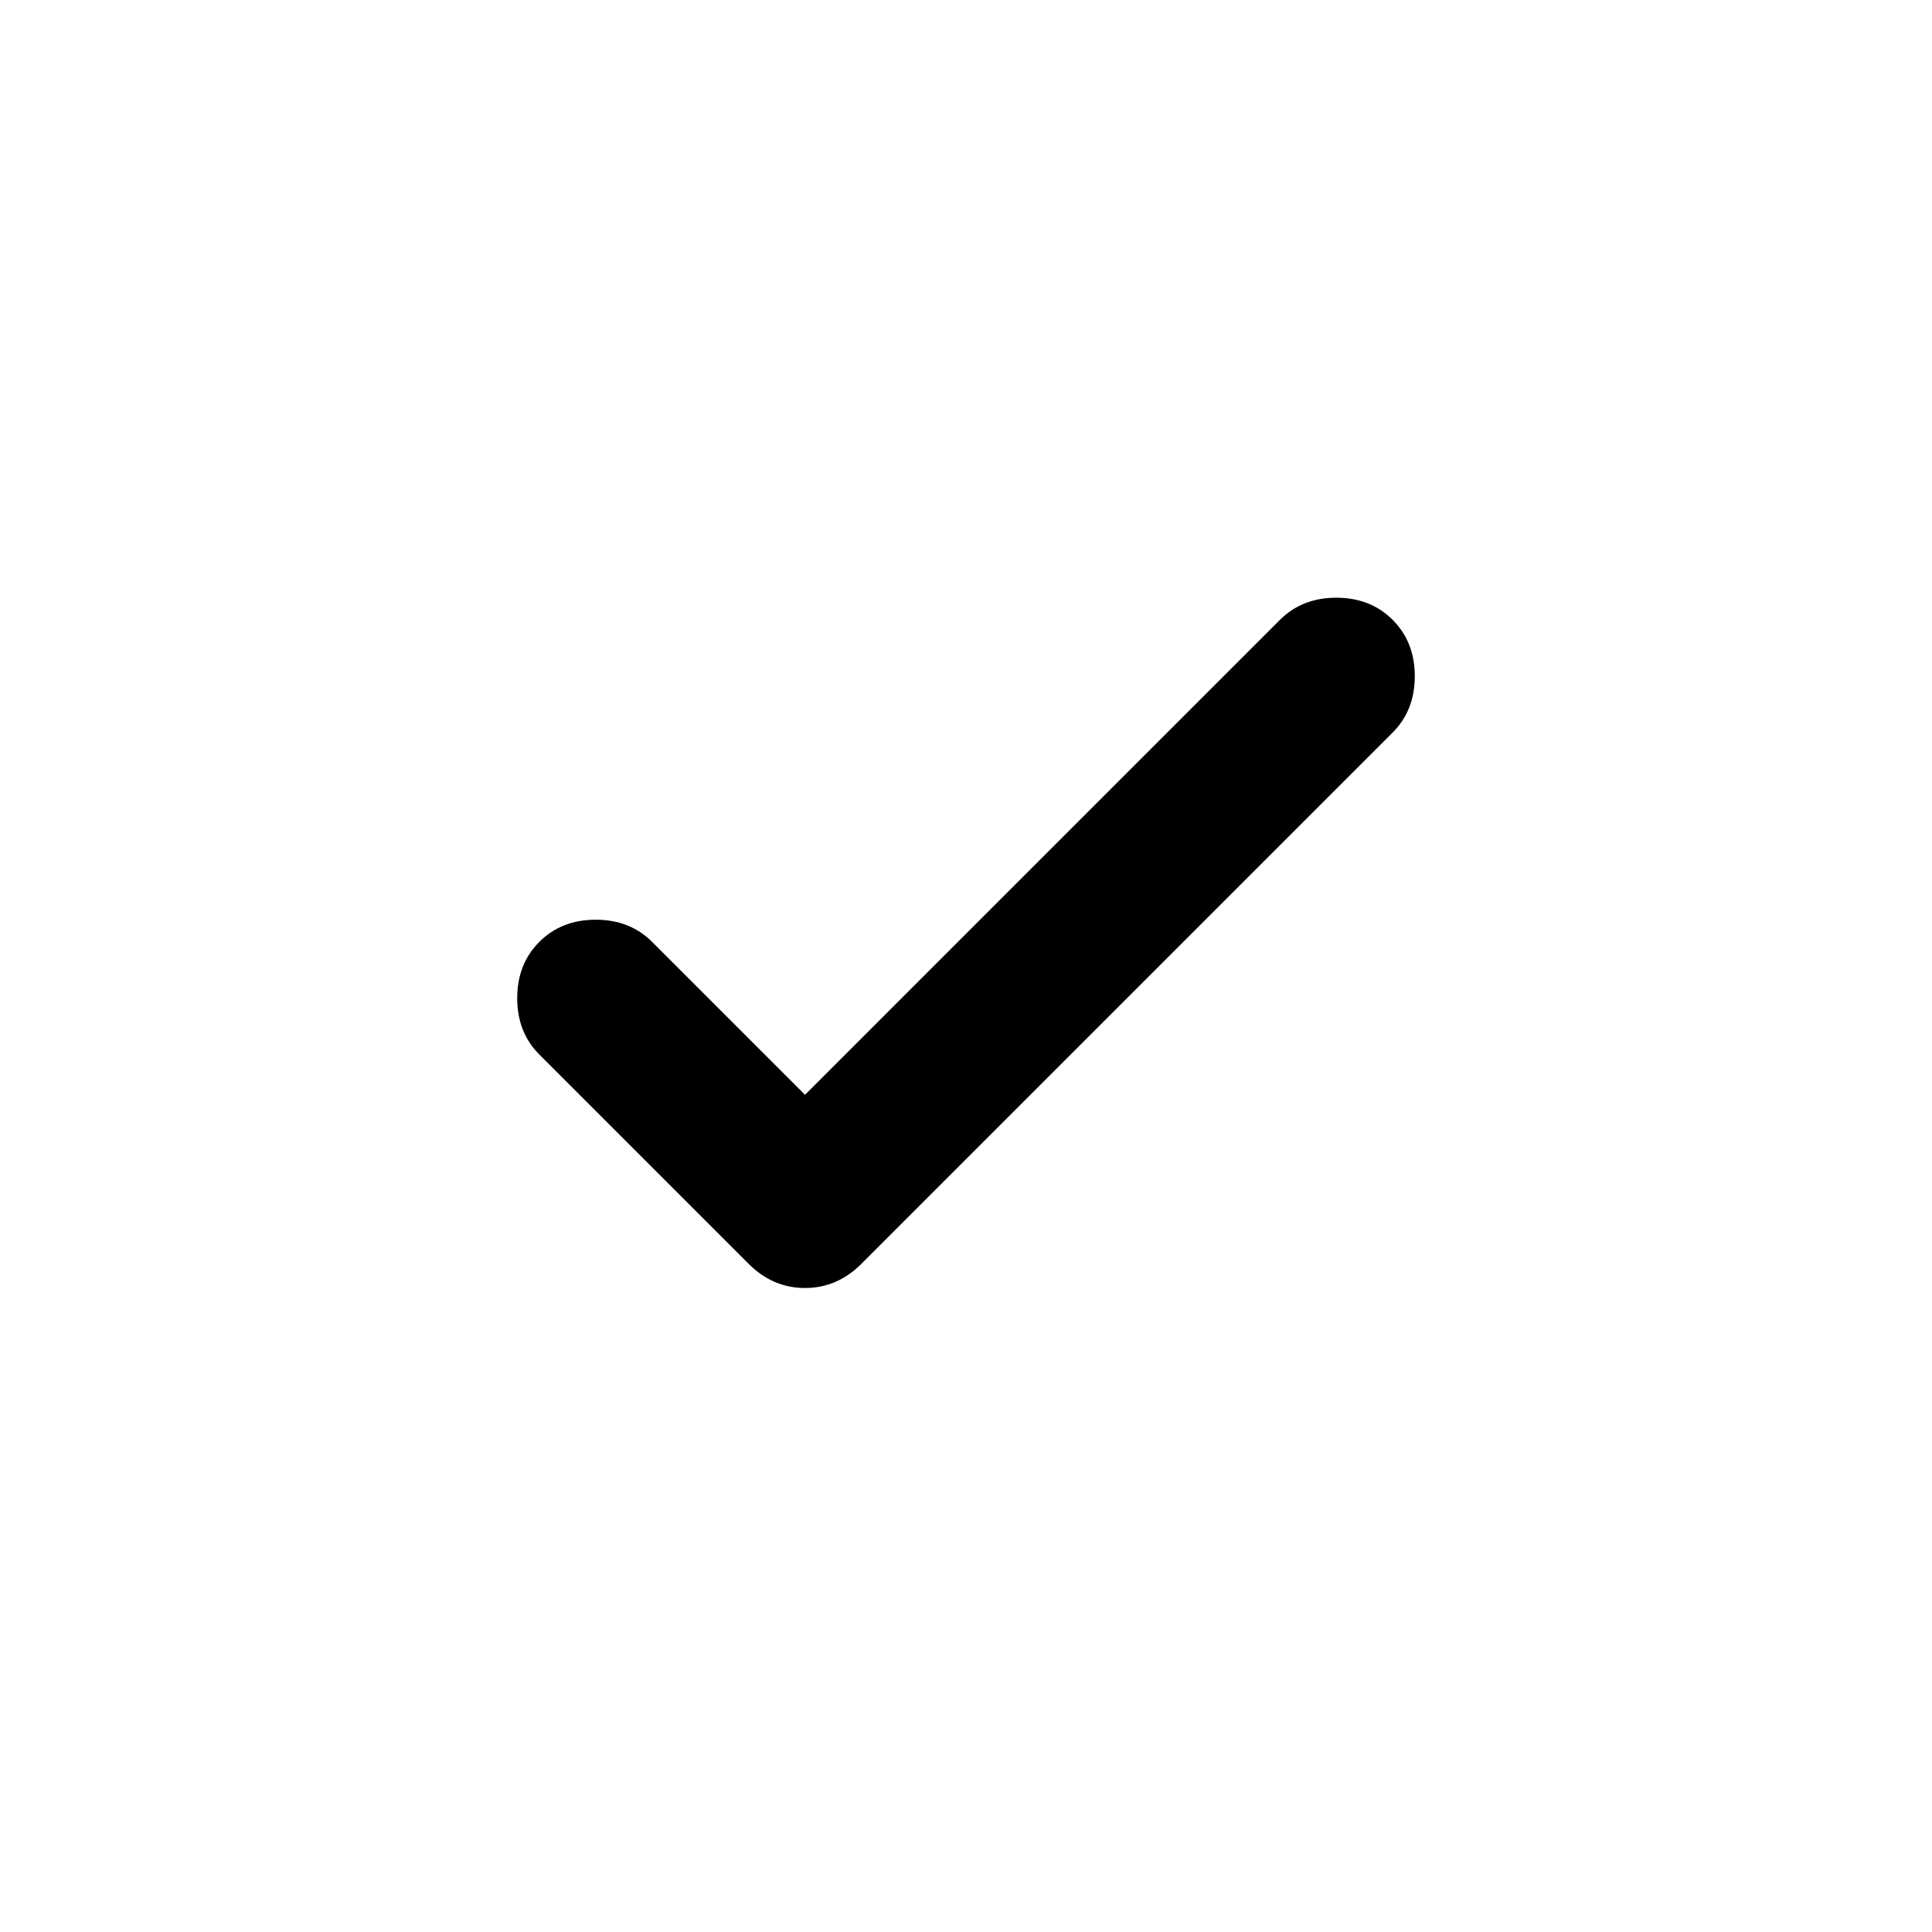
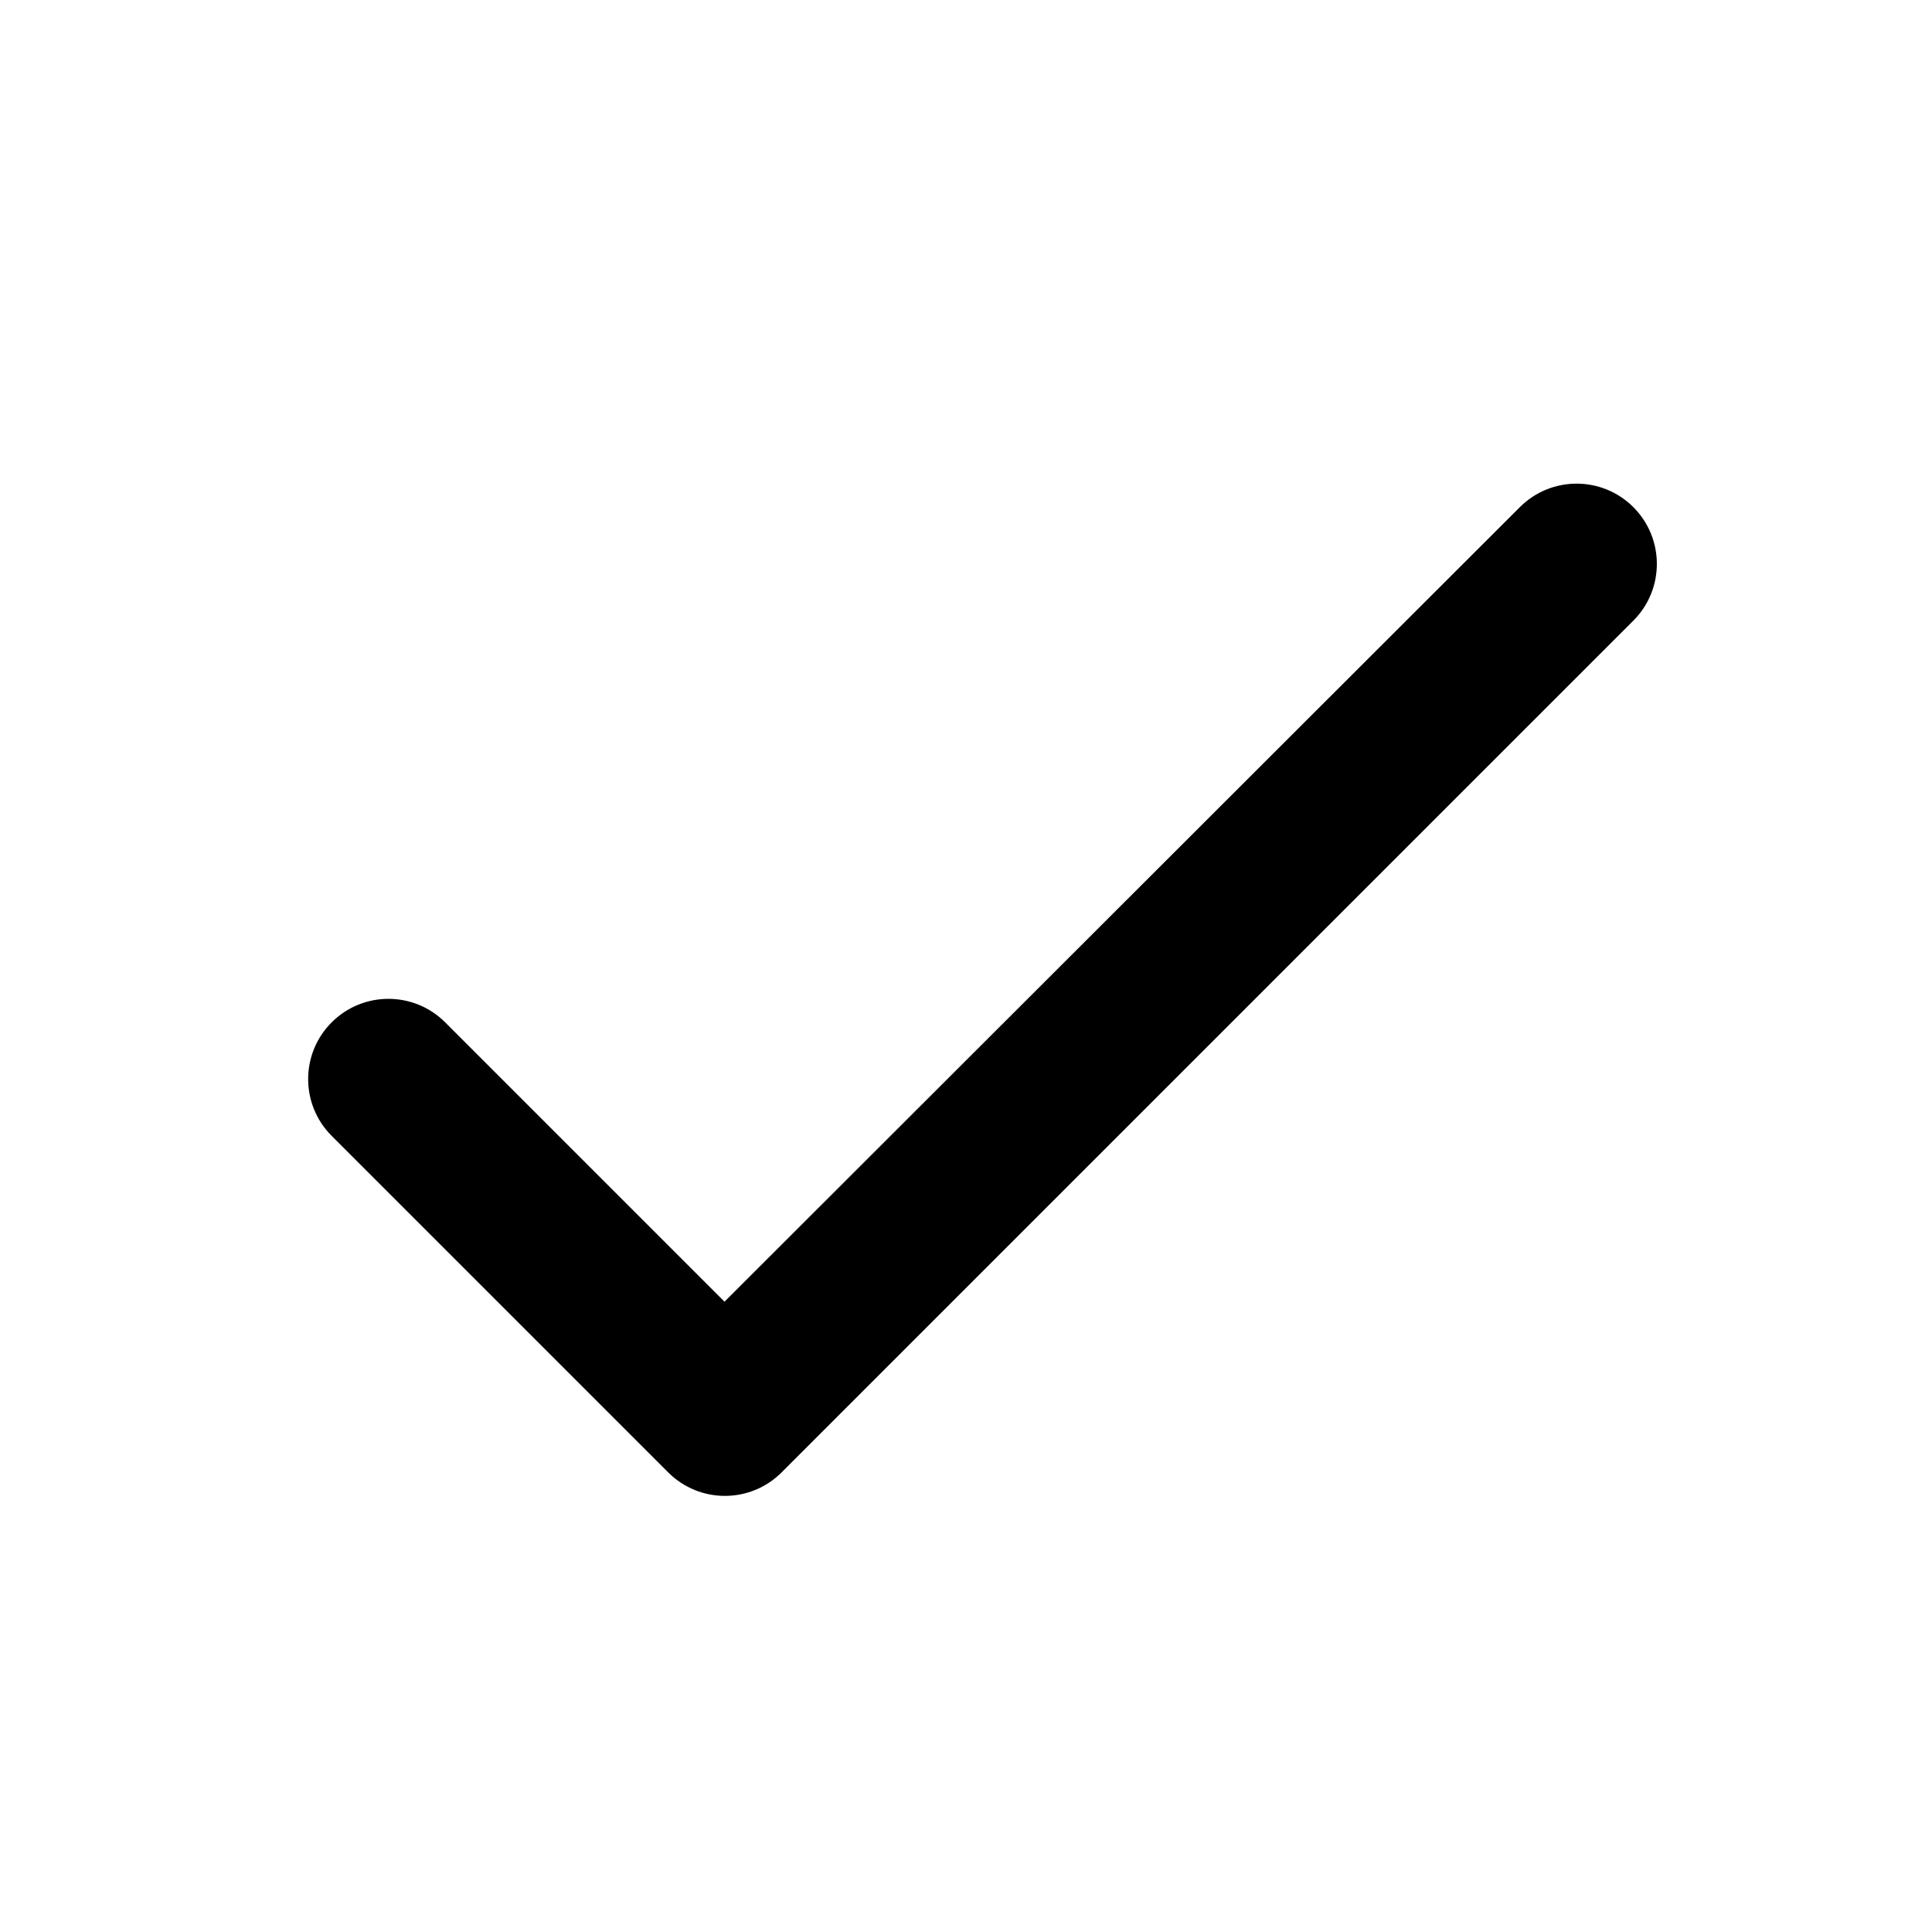
- <svg xmlns="http://www.w3.org/2000/svg" width="24" height="24" viewBox="0 0 24 24">
-   <path fill="currentColor" d="m10 13.6l5.9-5.9q.275-.275.7-.275q.425 0 .7.275q.275.275.275.7q0 .425-.275.7l-6.6 6.6q-.3.3-.7.3q-.4 0-.7-.3l-2.6-2.6q-.275-.275-.275-.7q0-.425.275-.7q.275-.275.7-.275q.425 0 .7.275Z" />
+ <svg xmlns="http://www.w3.org/2000/svg" width="16" height="16" viewBox="0 0 24 24">
+   <path fill="currentColor" d="M9 16.17L5.53 12.7a.996.996 0 1 0-1.41 1.41l4.18 4.18c.39.39 1.02.39 1.41 0L20.29 7.71a.996.996 0 1 0-1.41-1.41L9 16.17z" />
</svg>
